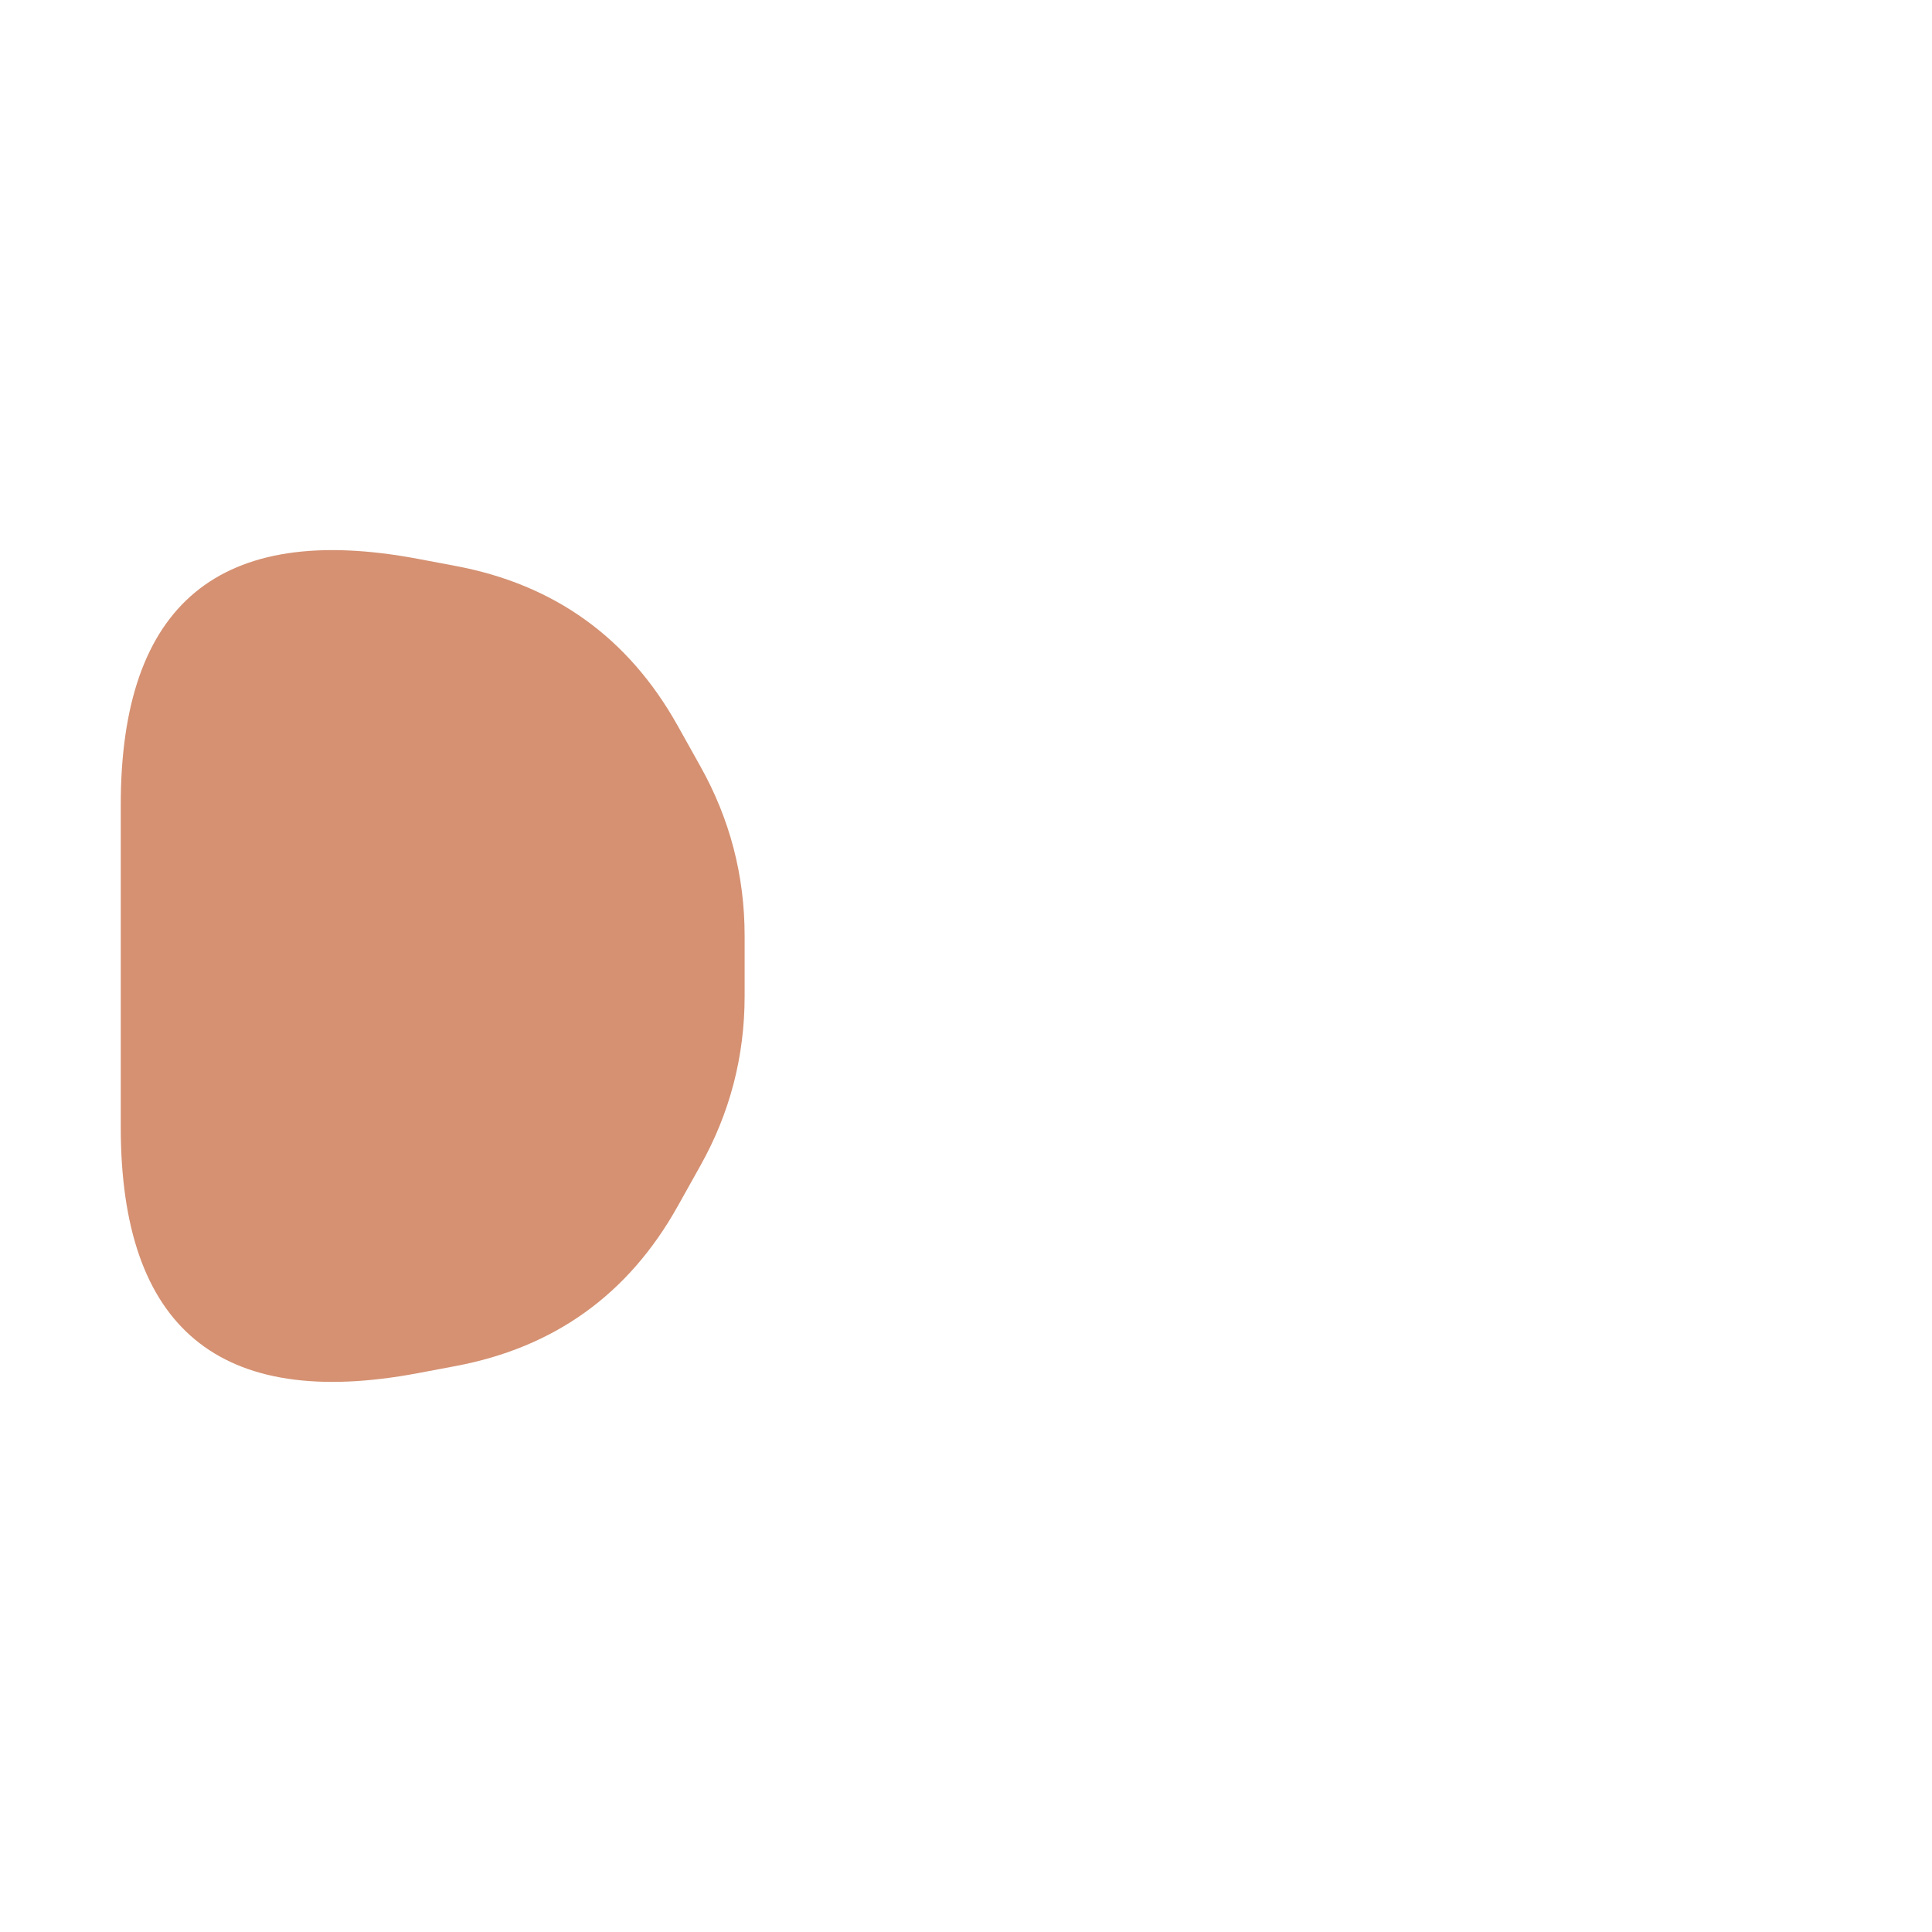
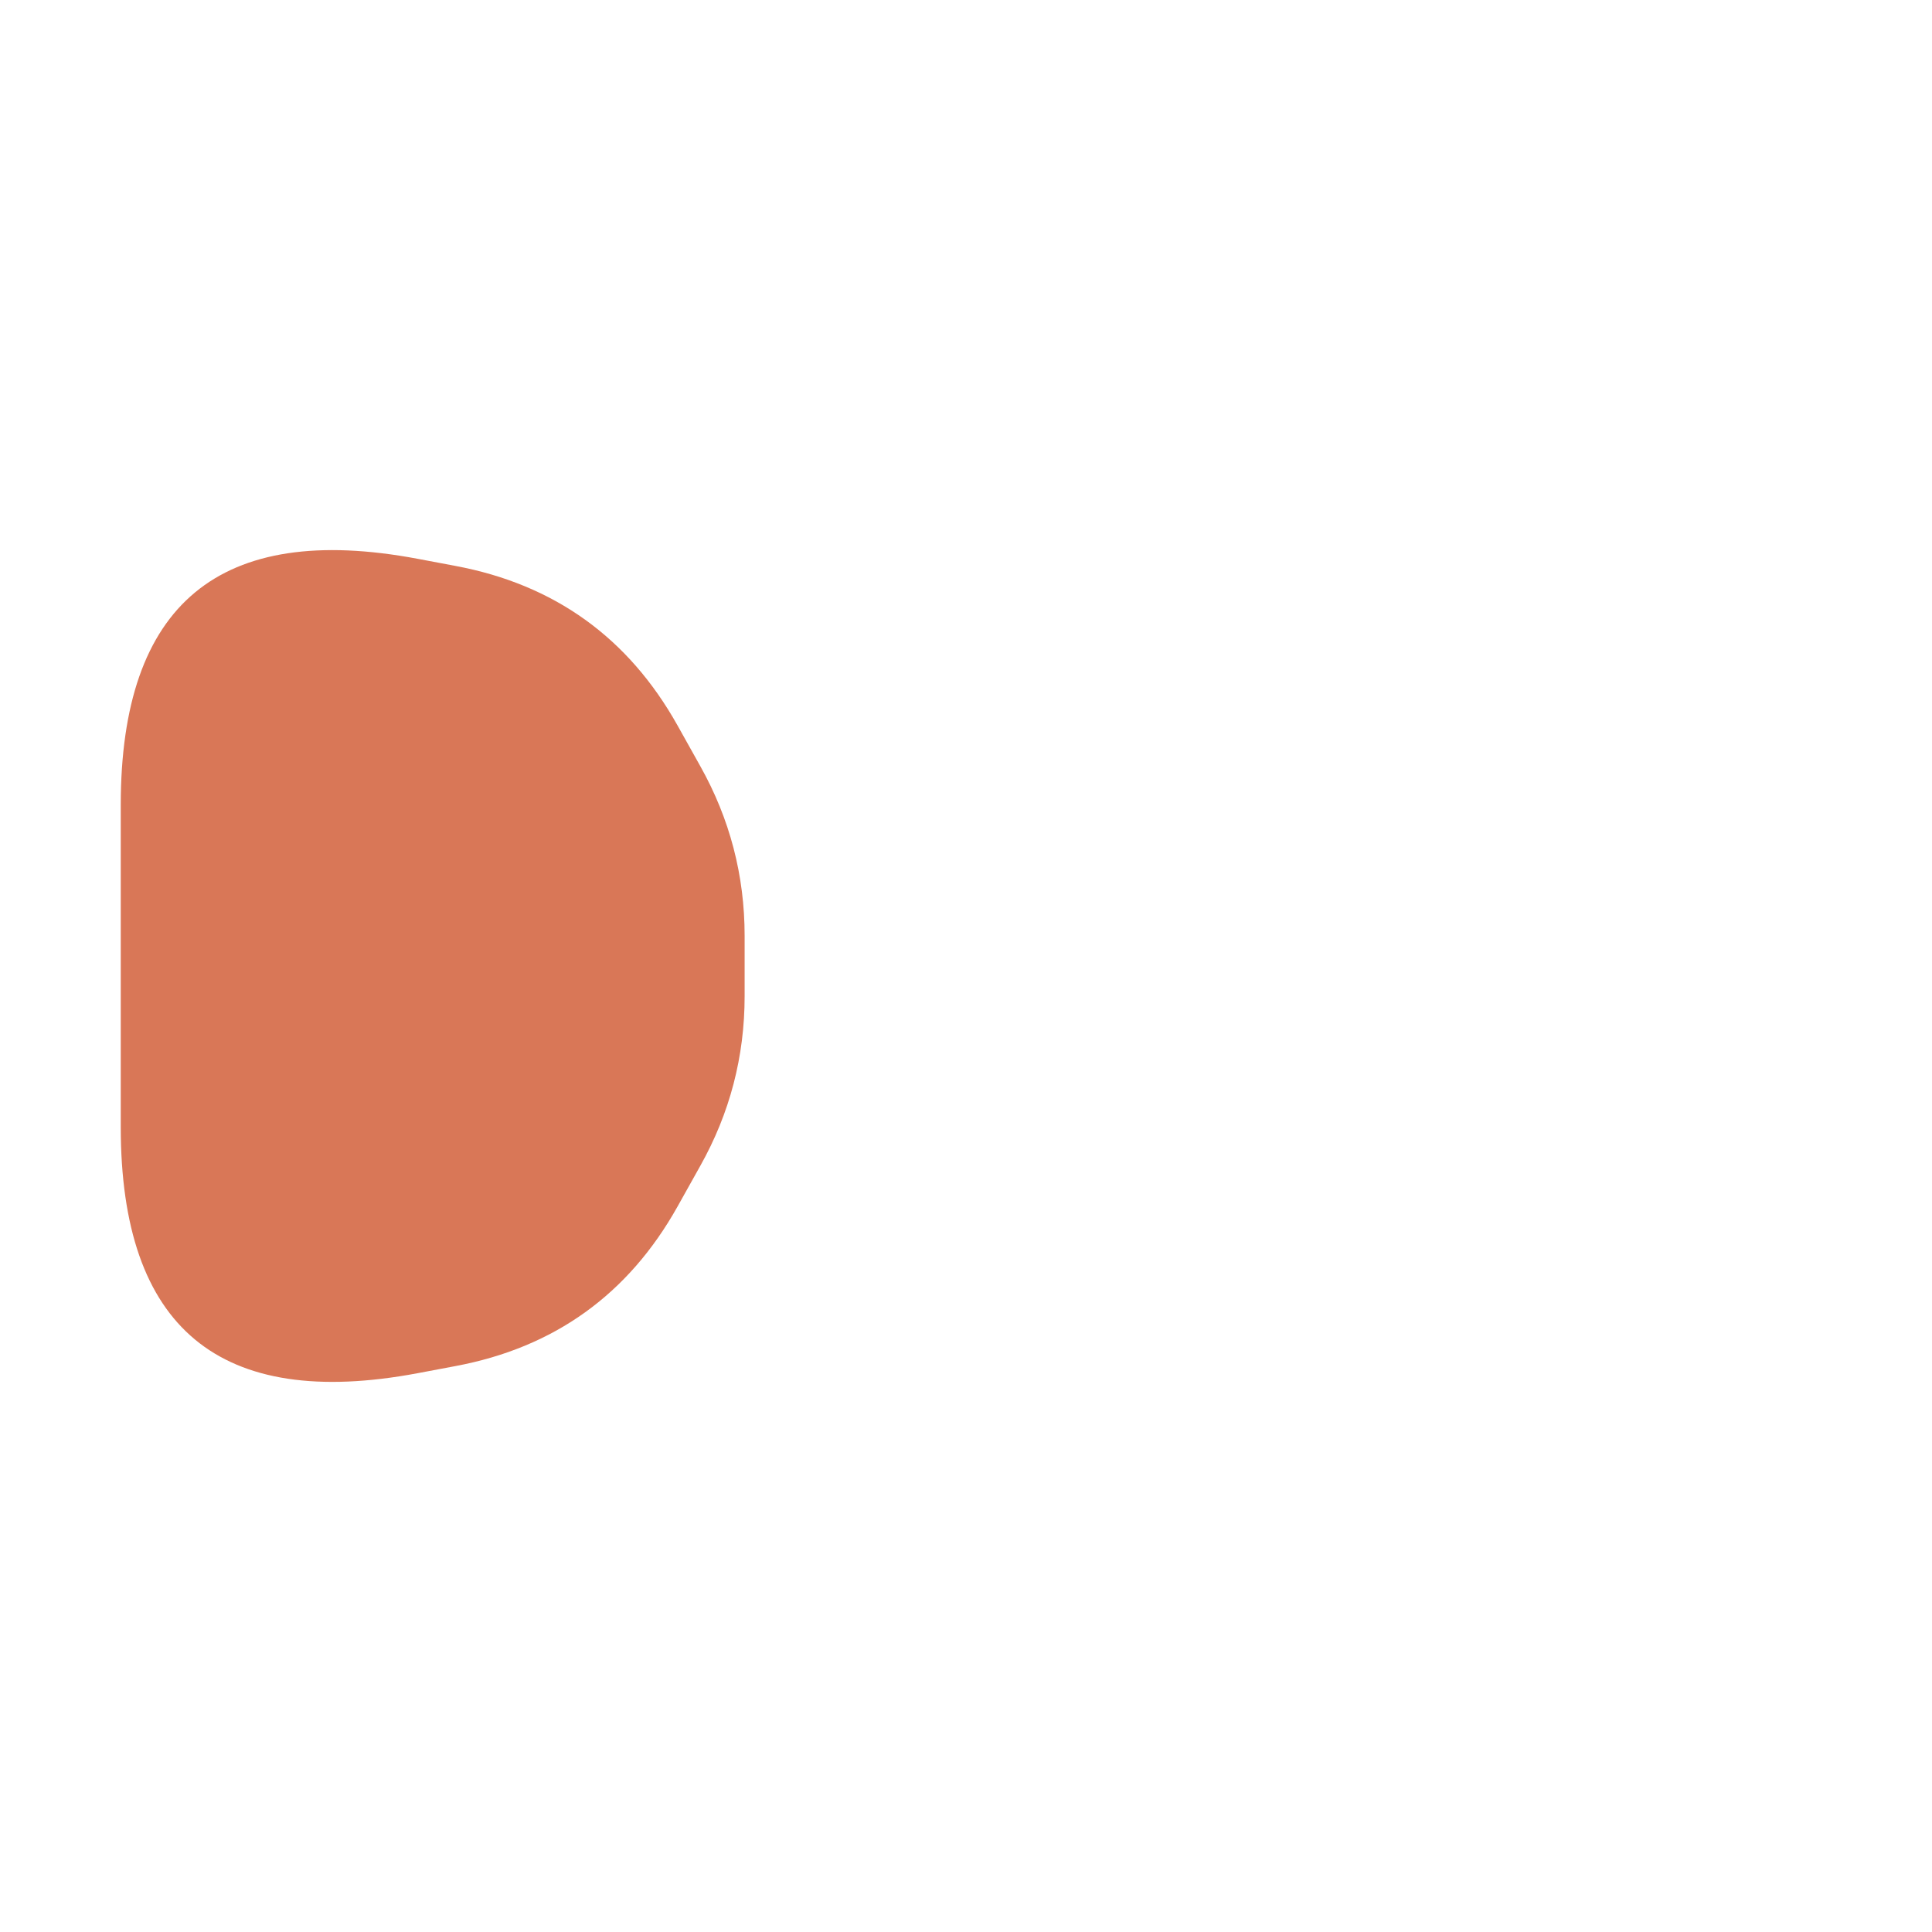
<svg xmlns="http://www.w3.org/2000/svg" viewBox="0 0 192 192" width="192" height="192" role="img" aria-label="Micro form 4 of 4, in position">
-   <path d="M80 12L112 12Q142 12 136.47 41.49L135.76 45.26Q133 60 119.91 67.33L115.85 69.6Q108 74 99 74L93 74Q84 74 76.15 69.6L72.09 67.33Q59 60 56.24 45.26L55.53 41.49Q50 12 80 12Z" fill="#D59172" transform="rotate(270 96 96) translate(96 96) scale(1) translate(-96 -96)" />
+   <path d="M80 12L112 12Q142 12 136.47 41.49L135.76 45.26Q133 60 119.91 67.33L115.85 69.6Q108 74 99 74L93 74Q84 74 76.15 69.6L72.09 67.33Q59 60 56.24 45.26L55.53 41.49Q50 12 80 12Z" fill="#D97757" transform="rotate(270 96 96) translate(96 96) scale(1) translate(-96 -96)" />
</svg>
